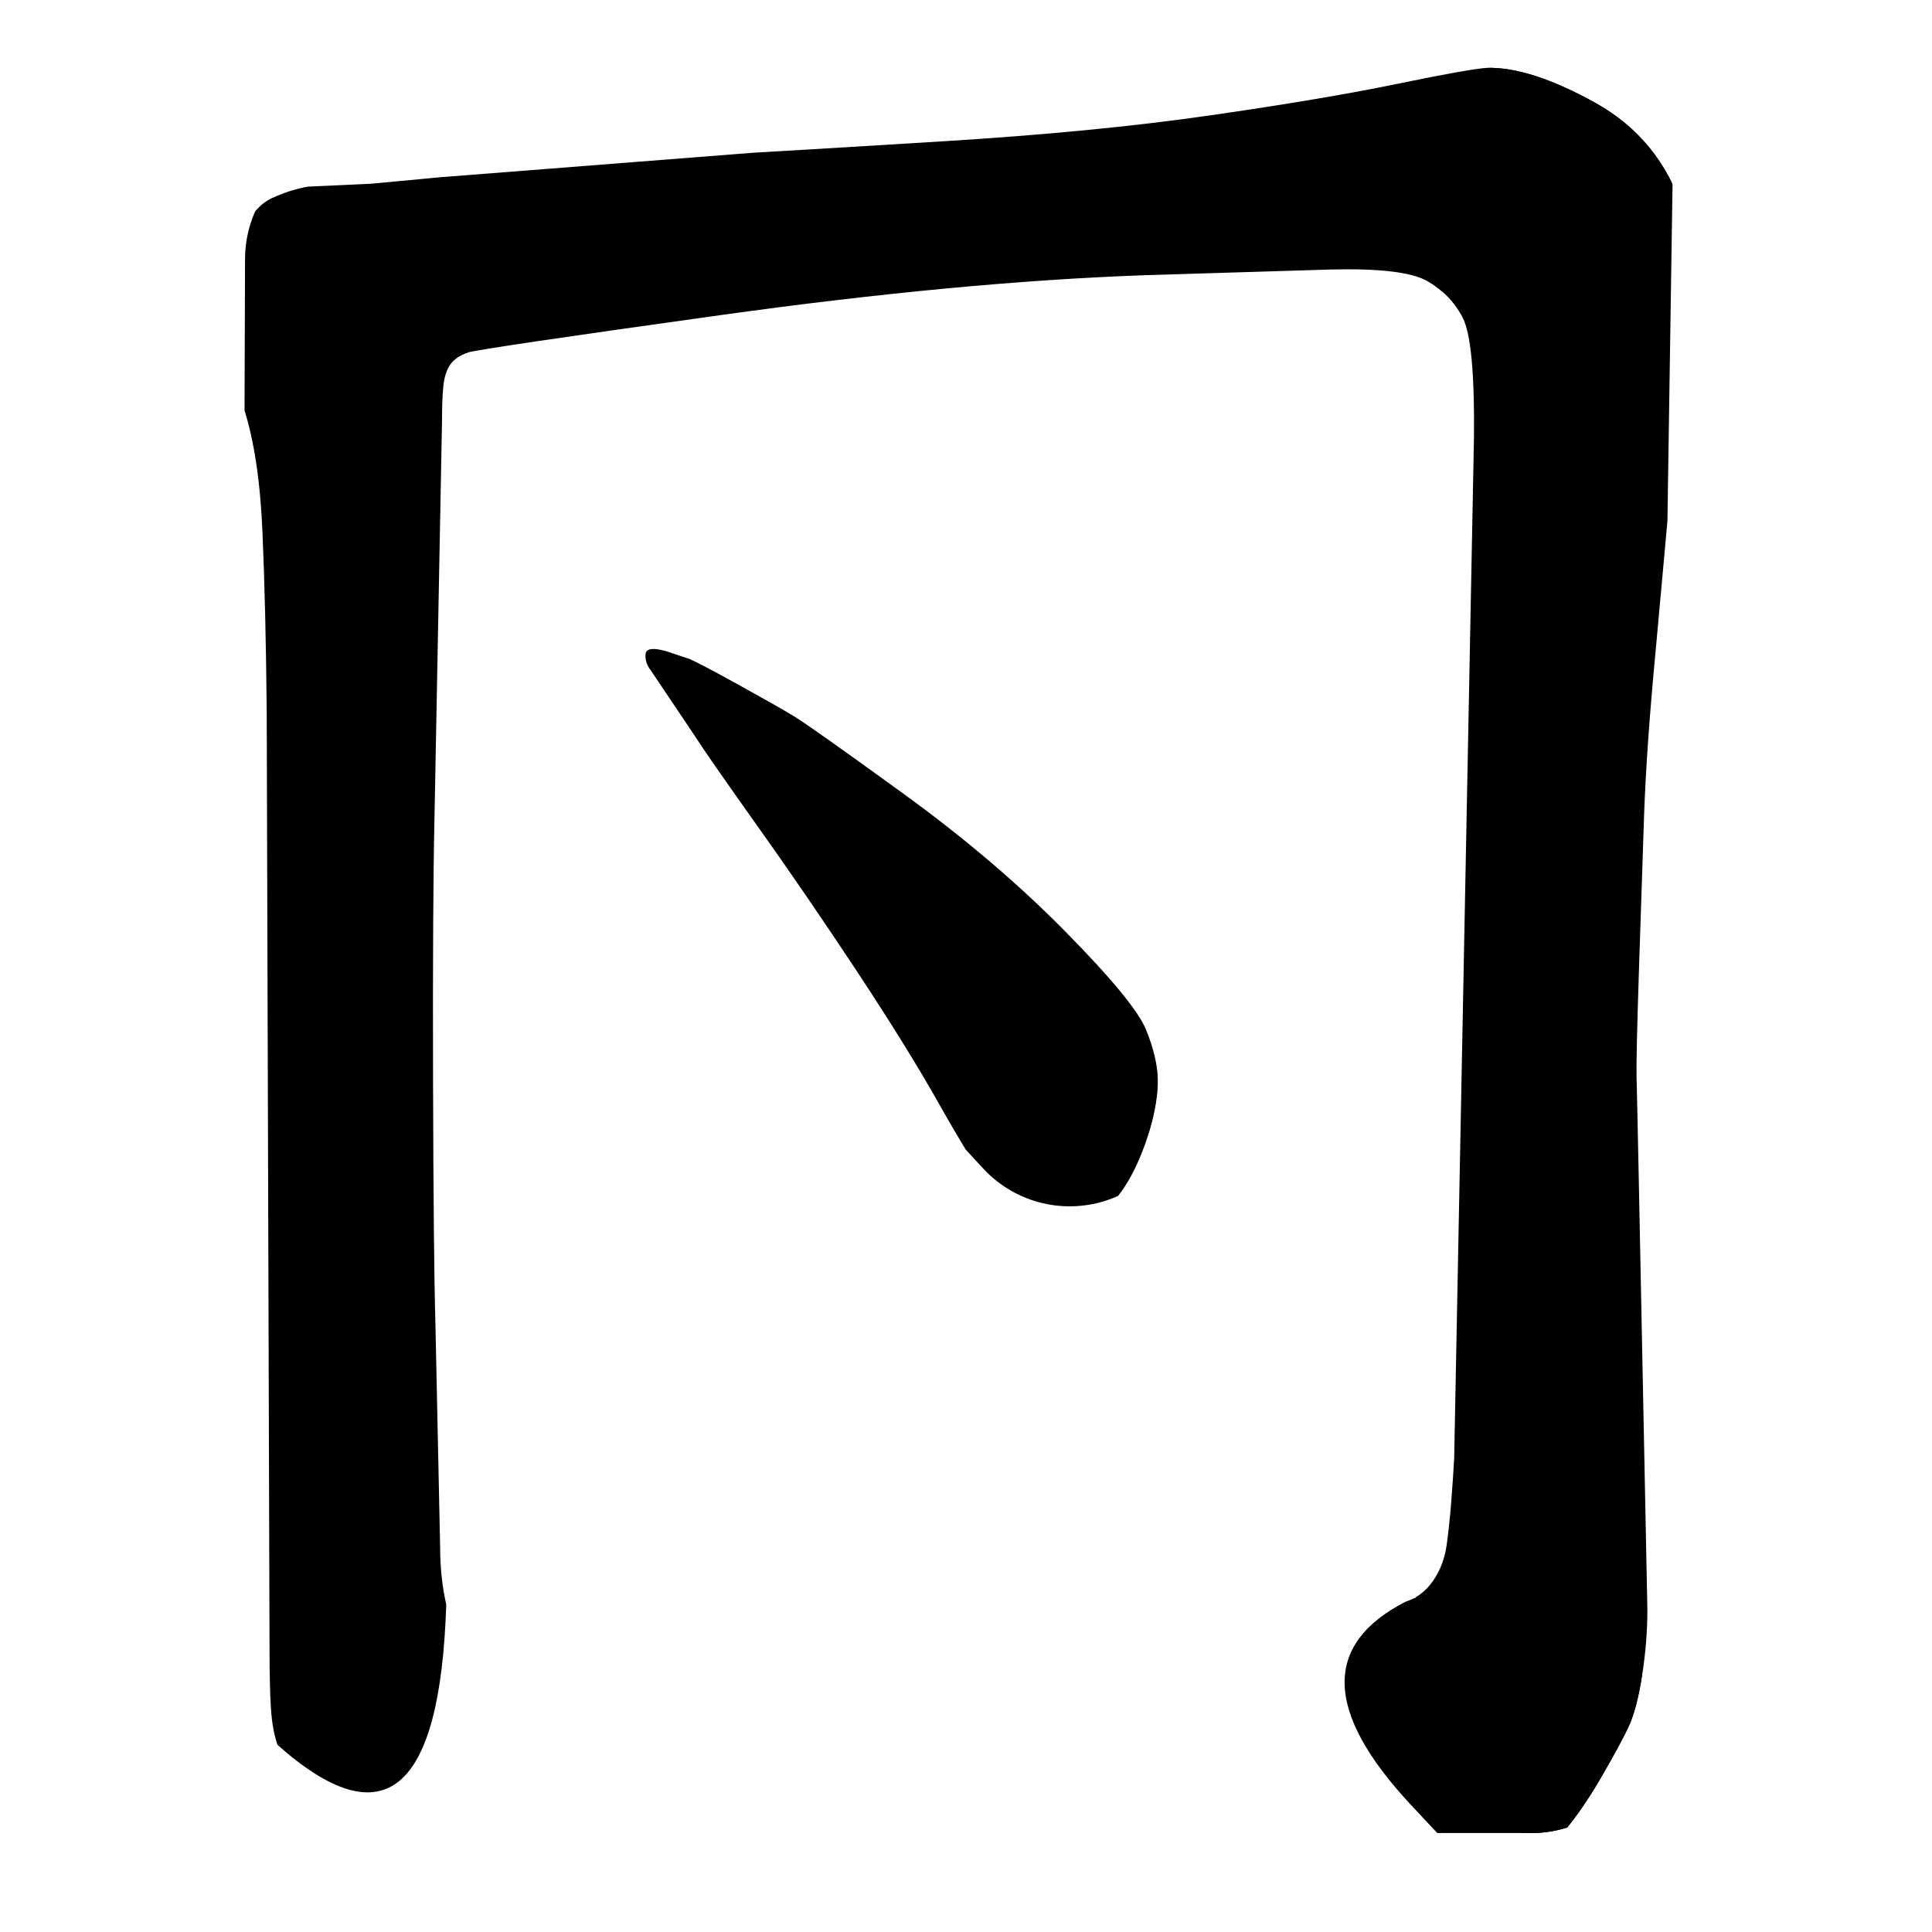
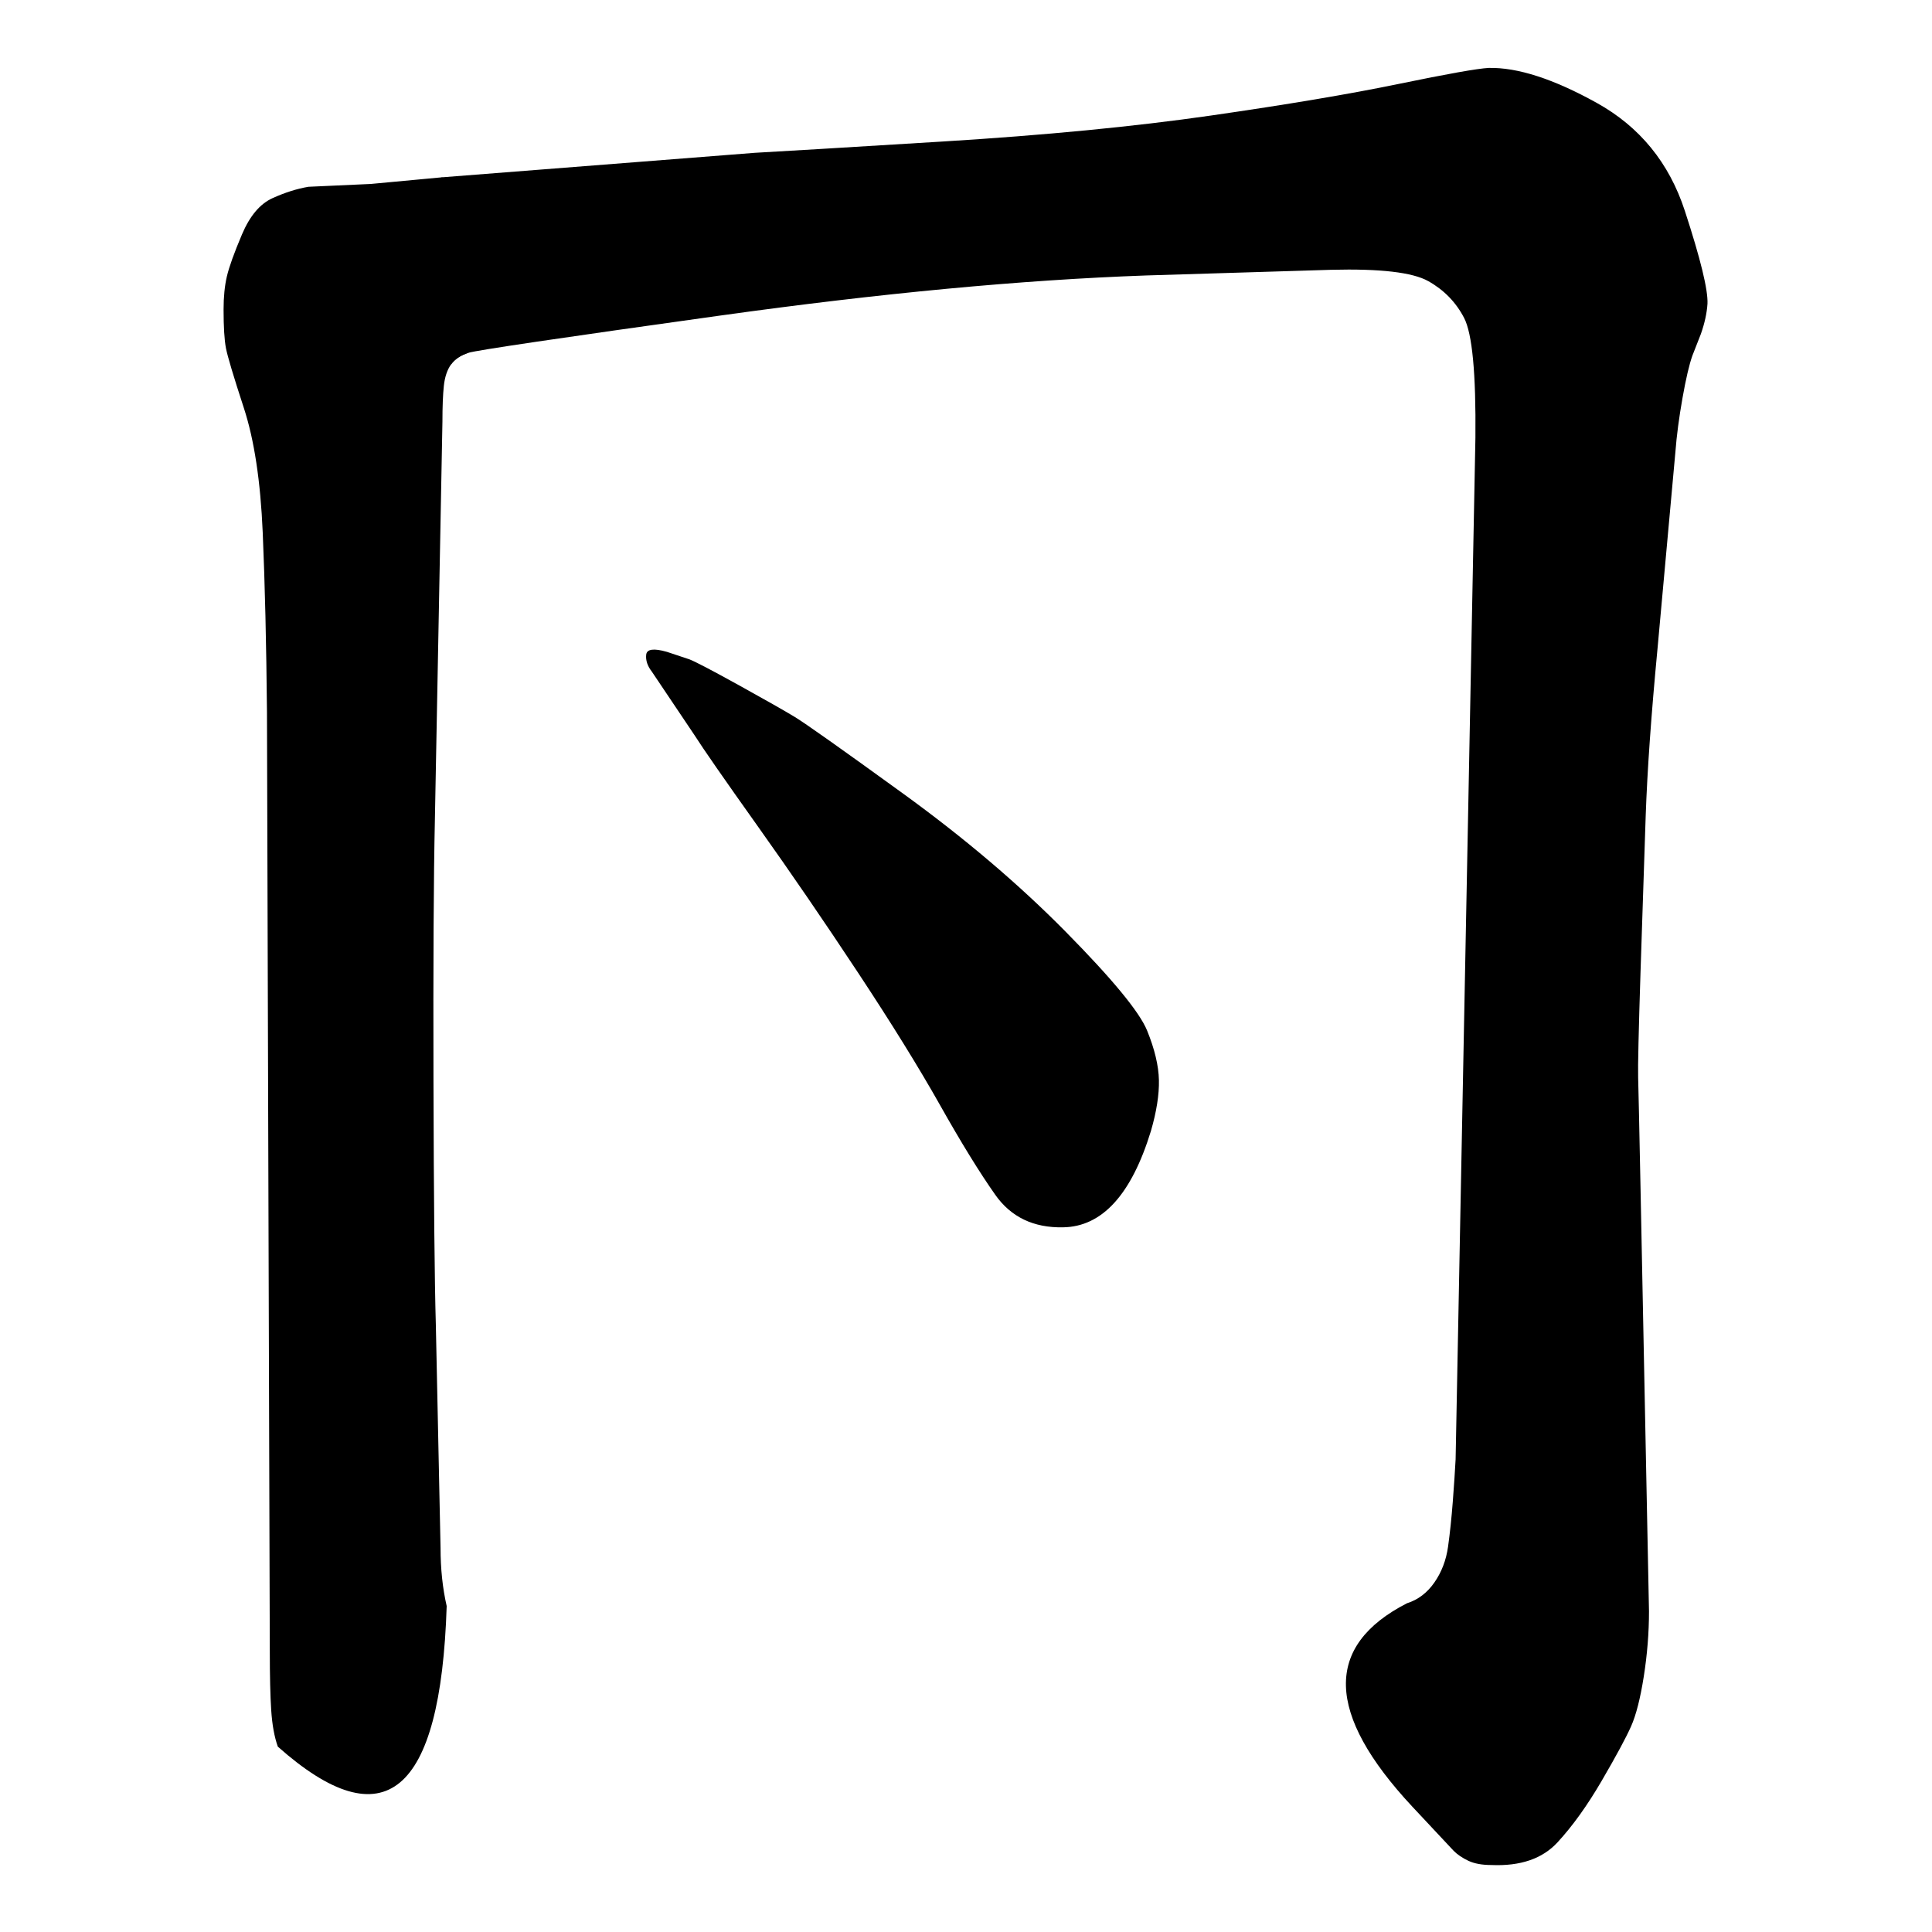
- <svg xmlns="http://www.w3.org/2000/svg" width="2050" height="2050" viewBox="0 0 2050 2050" version="1.1">
+ <svg xmlns="http://www.w3.org/2000/svg" width="2048" height="2048" viewBox="0 0 2048 2048" version="1.1">
  <g x="0" y="0">
-     <g x="0" y="0" clip-path="url(#M+294.5+1851.5+Q+289+1836,+287.5+1813+Q+286+1790,+286+1750+L+283+755+Q+282+646,+278.5+564.5+Q+275+483,+258.5+432.5+Q+242+382,+239.5+369+Q+237+356,+237+328+Q+237+308,+240.5+293+Q+244+278,+256.5+248.5+Q+269+219,+289+210+Q+309+201,+327+198+L+393+195+L+468+188+Q+562.25+206,+496.5+374+Q+484+378,+478+386.5+Q+472+395,+470.5+409+Q+469+423,+469+447+L+461+869+Q+459+958,+459.5+1146.5+Q+460+1335,+462+1404+L+467+1641+Q+467+1674,+473.5+1702.5+Q+464+2002,+294.5+1851.5+Z)">
-       <defs>
-         <clipPath id="M+294.5+1851.5+Q+289+1836,+287.5+1813+Q+286+1790,+286+1750+L+283+755+Q+282+646,+278.5+564.5+Q+275+483,+258.5+432.5+Q+242+382,+239.5+369+Q+237+356,+237+328+Q+237+308,+240.5+293+Q+244+278,+256.5+248.5+Q+269+219,+289+210+Q+309+201,+327+198+L+393+195+L+468+188+Q+562.25+206,+496.5+374+Q+484+378,+478+386.5+Q+472+395,+470.5+409+Q+469+423,+469+447+L+461+869+Q+459+958,+459.5+1146.5+Q+460+1335,+462+1404+L+467+1641+Q+467+1674,+473.5+1702.5+Q+464+2002,+294.5+1851.5+Z">
-           <path d="M 294.5 1851.5 Q 289 1836, 287.5 1813 Q 286 1790, 286 1750 L 283 755 Q 282 646, 278.5 564.5 Q 275 483, 258.5 432.5 Q 242 382, 239.5 369 Q 237 356, 237 328 Q 237 308, 240.5 293 Q 244 278, 256.5 248.5 Q 269 219, 289 210 Q 309 201, 327 198 L 393 195 L 468 188 Q 562.25 206, 496.5 374 Q 484 378, 478 386.5 Q 472 395, 470.5 409 Q 469 423, 469 447 L 461 869 Q 459 958, 459.5 1146.5 Q 460 1335, 462 1404 L 467 1641 Q 467 1674, 473.5 1702.5 Q 464 2002, 294.5 1851.5 Z" fill="#F00" />
-         </clipPath>
-       </defs>
-       <g x="0" y="0">
-         <path d="M385 275 L380 1790" fill="transparent" stroke="black" stroke-width="250" stroke-linecap="round" />
-       </g>
+     <g x="0" y="0">
+       <path d="M 294.5 1851.5 Q 289 1836, 287.5 1813 Q 286 1790, 286 1750 L 283 755 Q 282 646, 278.5 564.5 Q 275 483, 258.5 432.5 Q 242 382, 239.5 369 Q 237 356, 237 328 Q 237 308, 240.5 293 Q 244 278, 256.5 248.5 Q 269 219, 289 210 Q 309 201, 327 198 L 393 195 L 468 188 Q 562.25 206, 496.5 374 Q 484 378, 478 386.5 Q 472 395, 470.5 409 Q 469 423, 469 447 L 461 869 Q 459 958, 459.5 1146.5 Q 460 1335, 462 1404 L 467 1641 Q 467 1674, 473.5 1702.5 Q 464 2002, 294.5 1851.5 Z" fill="black" stroke-width="1" />
    </g>
-     <g x="0" y="0" clip-path="url(#M+468+188+L+800+162+Q+837+160,+999.5+150+Q+1162+140,+1283.5+122.5+Q+1405+105,+1482.5+89+Q+1560+73,+1578+72+Q+1624+71,+1692.5+109+Q+1761+147,+1786+223.5+Q+1811+300,+1810+322+Q+1809+337,+1803+354+L+1794+377+Q+1789+391,+1783.5+422+Q+1778+453,+1776+479+L+1757+688+Q+1747+793,+1744.5+865+Q+1742+937,+1739+1031+Q+1736+1125,+1736.5+1142+Q+1737+1159,+1739+1258+L+1748+1708+Q+1748+1742,+1742.5+1777+Q+1737+1812,+1729+1830+Q+1721+1848,+1698+1887.5+Q+1675+1927,+1651+1953+Q+1627+1979,+1581+1977+Q+1566+1977,+1556.5+1972.5+Q+1547+1968,+1541+1962+L+1497+1915+Q+1359.25+1767.25,+1491.5+1699.5+Q+1509+1694,+1520.5+1677.5+Q+1532+1661,+1535+1639.5+Q+1538+1618,+1540+1592+Q+1542+1566,+1543+1547+L+1564+464+Q+1565+362,+1552+337+Q+1539+312,+1514+298+Q+1489+284,+1411+286+L+1215+292+Q+1018+299,+763.5+334.5+Q+509+370,+496.5+374+Q+484+378,+478+386.5+L+468+188+Z)">
-       <defs>
-         <clipPath id="M+468+188+L+800+162+Q+837+160,+999.5+150+Q+1162+140,+1283.5+122.5+Q+1405+105,+1482.5+89+Q+1560+73,+1578+72+Q+1624+71,+1692.5+109+Q+1761+147,+1786+223.5+Q+1811+300,+1810+322+Q+1809+337,+1803+354+L+1794+377+Q+1789+391,+1783.5+422+Q+1778+453,+1776+479+L+1757+688+Q+1747+793,+1744.5+865+Q+1742+937,+1739+1031+Q+1736+1125,+1736.5+1142+Q+1737+1159,+1739+1258+L+1748+1708+Q+1748+1742,+1742.5+1777+Q+1737+1812,+1729+1830+Q+1721+1848,+1698+1887.5+Q+1675+1927,+1651+1953+Q+1627+1979,+1581+1977+Q+1566+1977,+1556.5+1972.5+Q+1547+1968,+1541+1962+L+1497+1915+Q+1359.25+1767.25,+1491.5+1699.5+Q+1509+1694,+1520.5+1677.5+Q+1532+1661,+1535+1639.5+Q+1538+1618,+1540+1592+Q+1542+1566,+1543+1547+L+1564+464+Q+1565+362,+1552+337+Q+1539+312,+1514+298+Q+1489+284,+1411+286+L+1215+292+Q+1018+299,+763.5+334.5+Q+509+370,+496.5+374+Q+484+378,+478+386.5+L+468+188+Z">
-           <path d="M 468 188 L 800 162 Q 837 160, 999.5 150 Q 1162 140, 1283.5 122.5 Q 1405 105, 1482.5 89 Q 1560 73, 1578 72 Q 1624 71, 1692.5 109 Q 1761 147, 1786 223.5 Q 1811 300, 1810 322 Q 1809 337, 1803 354 L 1794 377 Q 1789 391, 1783.5 422 Q 1778 453, 1776 479 L 1757 688 Q 1747 793, 1744.5 865 Q 1742 937, 1739 1031 Q 1736 1125, 1736.5 1142 Q 1737 1159, 1739 1258 L 1748 1708 Q 1748 1742, 1742.5 1777 Q 1737 1812, 1729 1830 Q 1721 1848, 1698 1887.5 Q 1675 1927, 1651 1953 Q 1627 1979, 1581 1977 Q 1566 1977, 1556.5 1972.5 Q 1547 1968, 1541 1962 L 1497 1915 Q 1359.25 1767.25, 1491.5 1699.5 Q 1509 1694, 1520.5 1677.5 Q 1532 1661, 1535 1639.5 Q 1538 1618, 1540 1592 Q 1542 1566, 1543 1547 L 1564 464 Q 1565 362, 1552 337 Q 1539 312, 1514 298 Q 1489 284, 1411 286 L 1215 292 Q 1018 299, 763.5 334.5 Q 509 370, 496.5 374 Q 484 378, 478 386.5 L 468 188 Z" fill="#F00" />
-         </clipPath>
-       </defs>
-       <g x="0" y="0">
-         <path d="M505 260 L1650 175" fill="transparent" stroke="black" stroke-width="250" stroke-linecap="round" />
-       </g>
-       <g x="0" y="0">
-         <path d="M1650 175 L1625 1820" fill="transparent" stroke="black" stroke-width="250" stroke-linecap="round" />
-       </g>
-       <g x="0" y="0">
-         <path d="M1625 1820 L1515 1820" fill="transparent" stroke="black" stroke-width="250" stroke-linecap="round" />
-       </g>
+     <g x="0" y="0">
+       <path d="M 468 188 L 800 162 Q 837 160, 999.5 150 Q 1162 140, 1283.5 122.5 Q 1405 105, 1482.5 89 Q 1560 73, 1578 72 Q 1624 71, 1692.5 109 Q 1761 147, 1786 223.5 Q 1811 300, 1810 322 Q 1809 337, 1803 354 L 1794 377 Q 1789 391, 1783.5 422 Q 1778 453, 1776 479 L 1757 688 Q 1747 793, 1744.5 865 Q 1742 937, 1739 1031 Q 1736 1125, 1736.5 1142 Q 1737 1159, 1739 1258 L 1748 1708 Q 1748 1742, 1742.5 1777 Q 1737 1812, 1729 1830 Q 1721 1848, 1698 1887.5 Q 1675 1927, 1651 1953 Q 1627 1979, 1581 1977 Q 1566 1977, 1556.5 1972.5 Q 1547 1968, 1541 1962 L 1497 1915 Q 1359.25 1767.25, 1491.5 1699.5 Q 1509 1694, 1520.5 1677.5 Q 1532 1661, 1535 1639.5 Q 1538 1618, 1540 1592 Q 1542 1566, 1543 1547 L 1564 464 Q 1565 362, 1552 337 Q 1539 312, 1514 298 Q 1489 284, 1411 286 L 1215 292 Q 1018 299, 763.5 334.5 Q 509 370, 496.5 374 Q 484 378, 478 386.5 L 468 188 Z" fill="black" stroke-width="1" />
    </g>
-     <g x="0" y="0" clip-path="url(#M+736+779+L+691+712+Q+684+703,+685+694+Q+686+685,+707+691+L+731+699+Q+741+703,+783.5+726.5+Q+826+750,+842.5+760+Q+859+770,+957+841+Q+1055+912,+1129.5+987.5+Q+1204+1063,+1216+1092.5+Q+1228+1122,+1228.5+1145+Q+1229+1168,+1220+1199+Q+1189+1300,+1127+1301+Q+1080+1302,+1055+1266.5+Q+1030+1231,+996.5+1171.5+Q+963+1112,+909.5+1031+Q+856+950,+803+875.5+Q+750+801,+736+779+Z)">
-       <defs>
-         <clipPath id="M+736+779+L+691+712+Q+684+703,+685+694+Q+686+685,+707+691+L+731+699+Q+741+703,+783.5+726.5+Q+826+750,+842.5+760+Q+859+770,+957+841+Q+1055+912,+1129.5+987.5+Q+1204+1063,+1216+1092.5+Q+1228+1122,+1228.5+1145+Q+1229+1168,+1220+1199+Q+1189+1300,+1127+1301+Q+1080+1302,+1055+1266.5+Q+1030+1231,+996.5+1171.5+Q+963+1112,+909.5+1031+Q+856+950,+803+875.5+Q+750+801,+736+779+Z">
-           <path d="M 736 779 L 691 712 Q 684 703, 685 694 Q 686 685, 707 691 L 731 699 Q 741 703, 783.5 726.5 Q 826 750, 842.5 760 Q 859 770, 957 841 Q 1055 912, 1129.5 987.5 Q 1204 1063, 1216 1092.5 Q 1228 1122, 1228.5 1145 Q 1229 1168, 1220 1199 Q 1189 1300, 1127 1301 Q 1080 1302, 1055 1266.5 Q 1030 1231, 996.5 1171.5 Q 963 1112, 909.5 1031 Q 856 950, 803 875.5 Q 750 801, 736 779 Z" fill="#F00" />
-         </clipPath>
-       </defs>
-       <g x="0" y="0">
-         <path d="M780 770 L1135 1155" fill="transparent" stroke="black" stroke-width="250" stroke-linecap="round" />
-       </g>
+     <g x="0" y="0">
+       <path d="M 736 779 L 691 712 Q 684 703, 685 694 Q 686 685, 707 691 L 731 699 Q 741 703, 783.5 726.5 Q 826 750, 842.5 760 Q 859 770, 957 841 Q 1055 912, 1129.5 987.5 Q 1204 1063, 1216 1092.5 Q 1228 1122, 1228.5 1145 Q 1229 1168, 1220 1199 Q 1189 1300, 1127 1301 Q 1080 1302, 1055 1266.5 Q 1030 1231, 996.5 1171.5 Q 963 1112, 909.5 1031 Q 856 950, 803 875.5 Q 750 801, 736 779 Z" fill="black" stroke-width="1" />
    </g>
  </g>
</svg>
